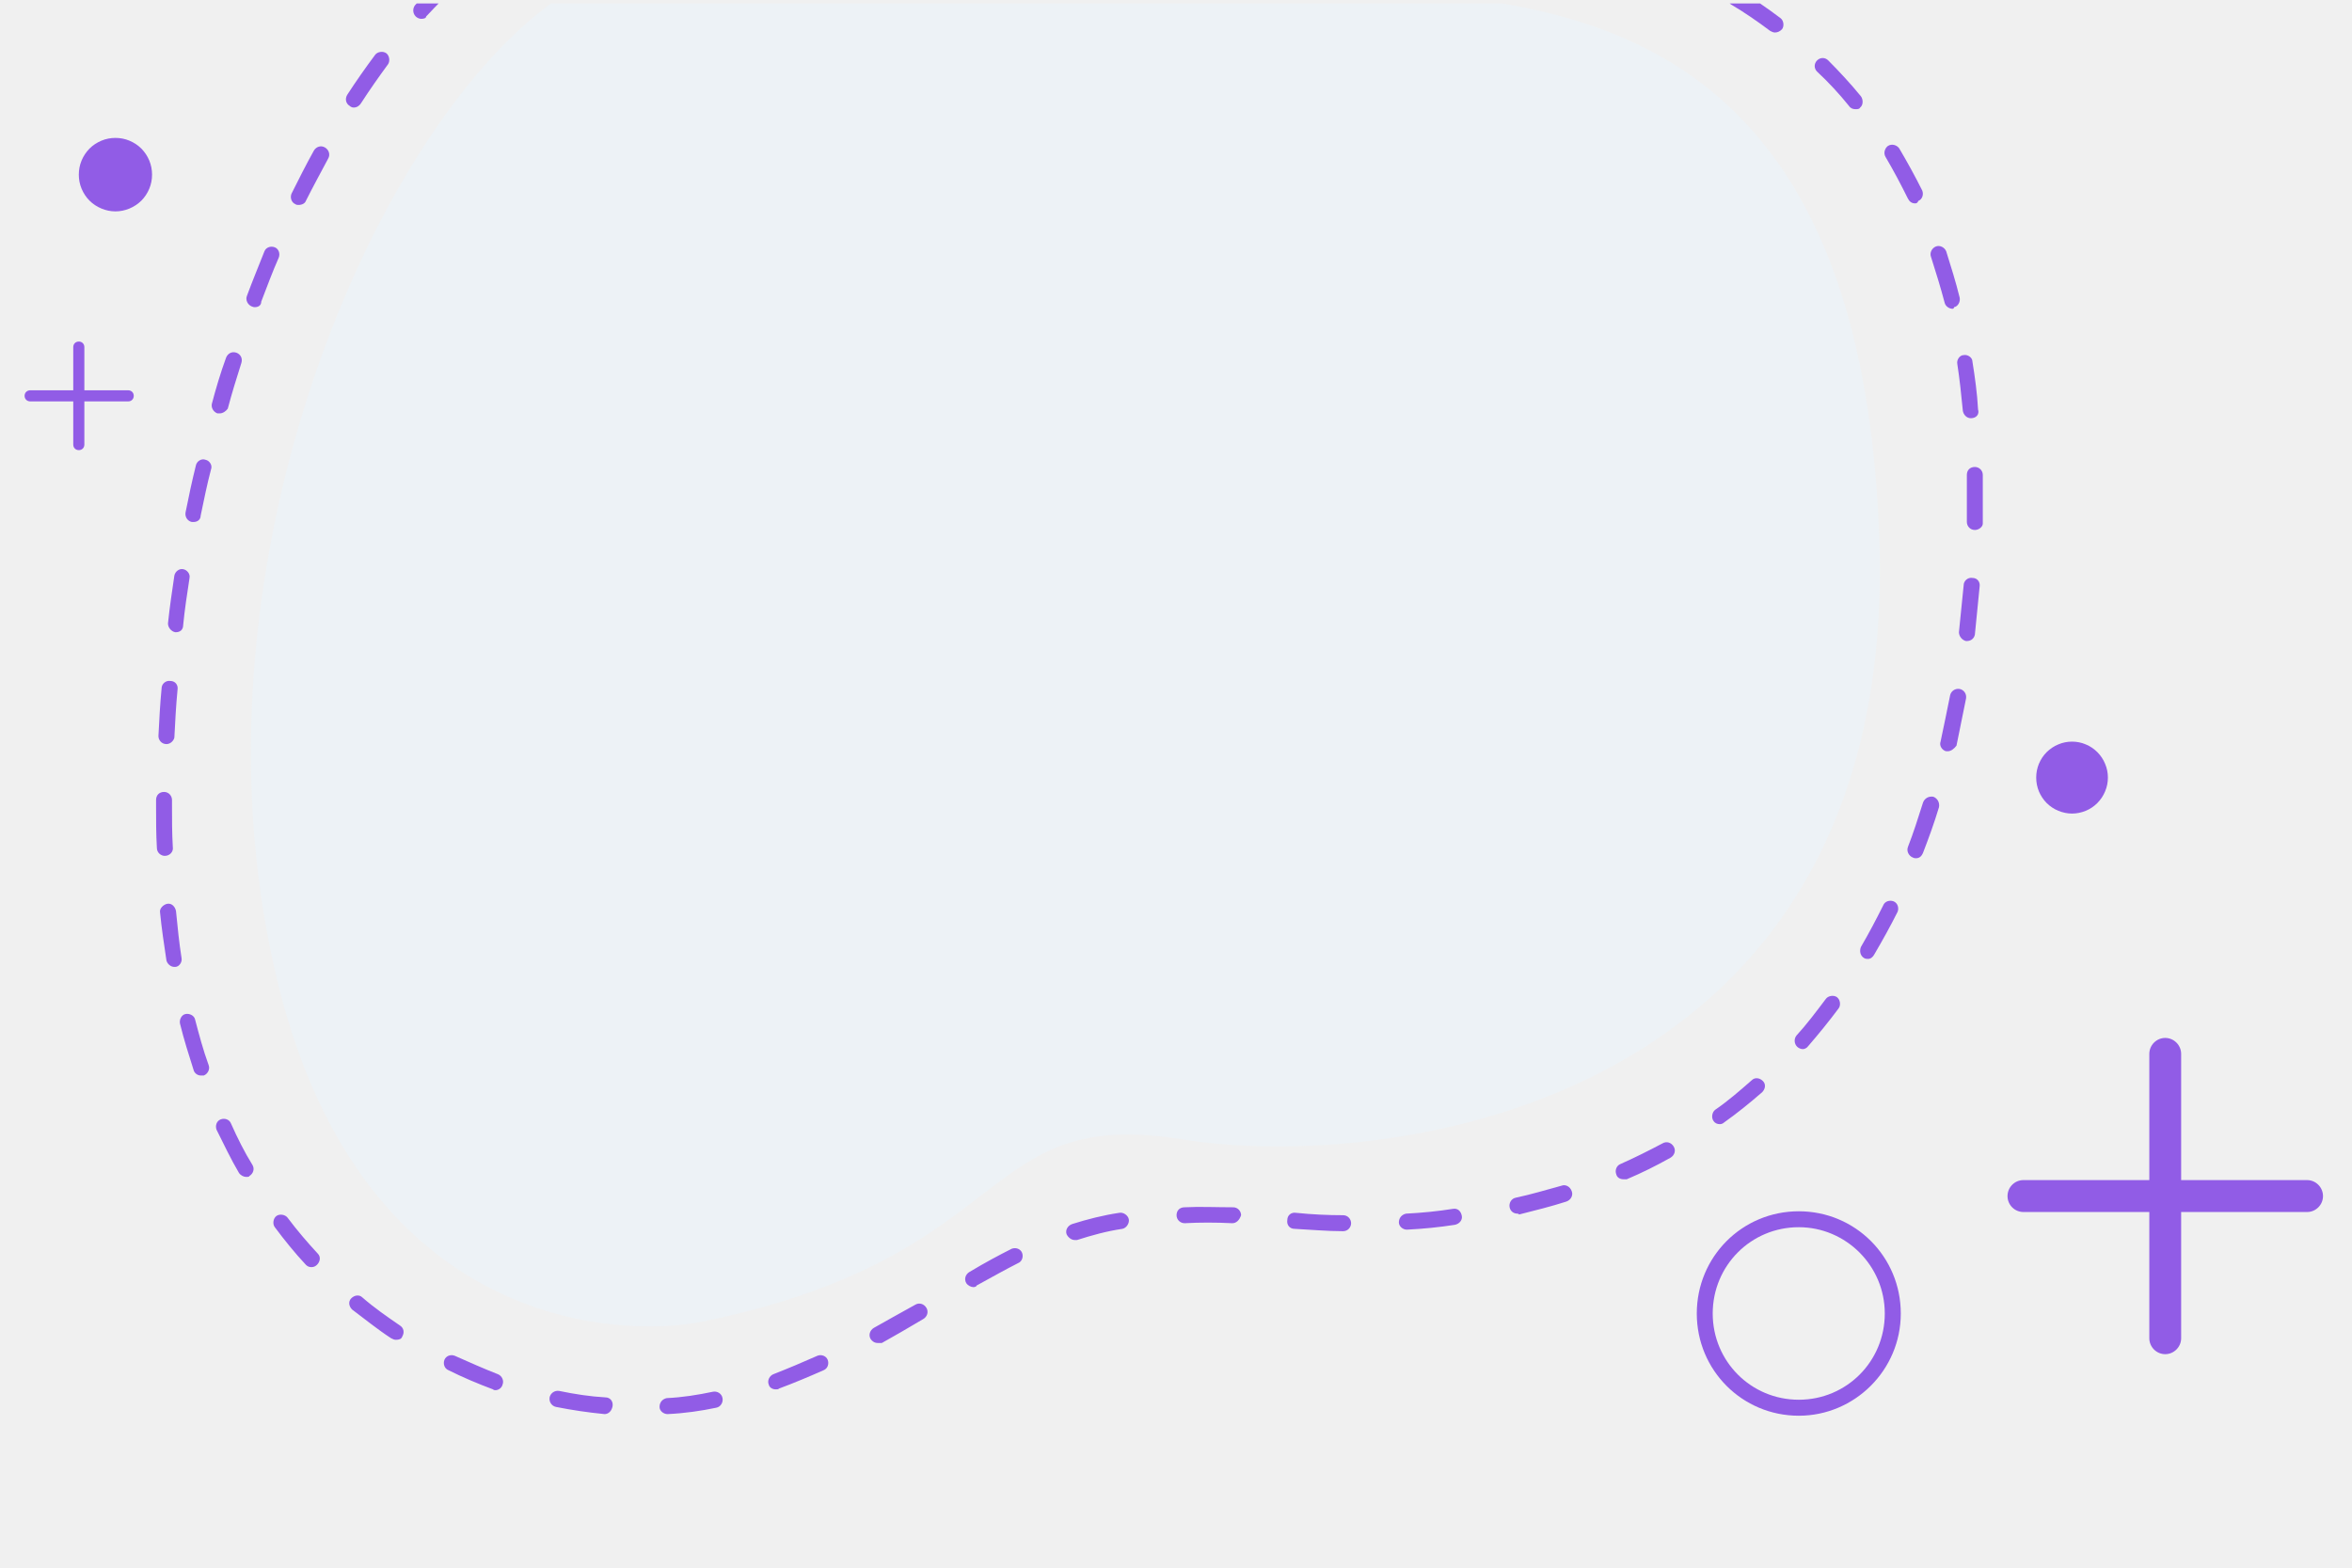
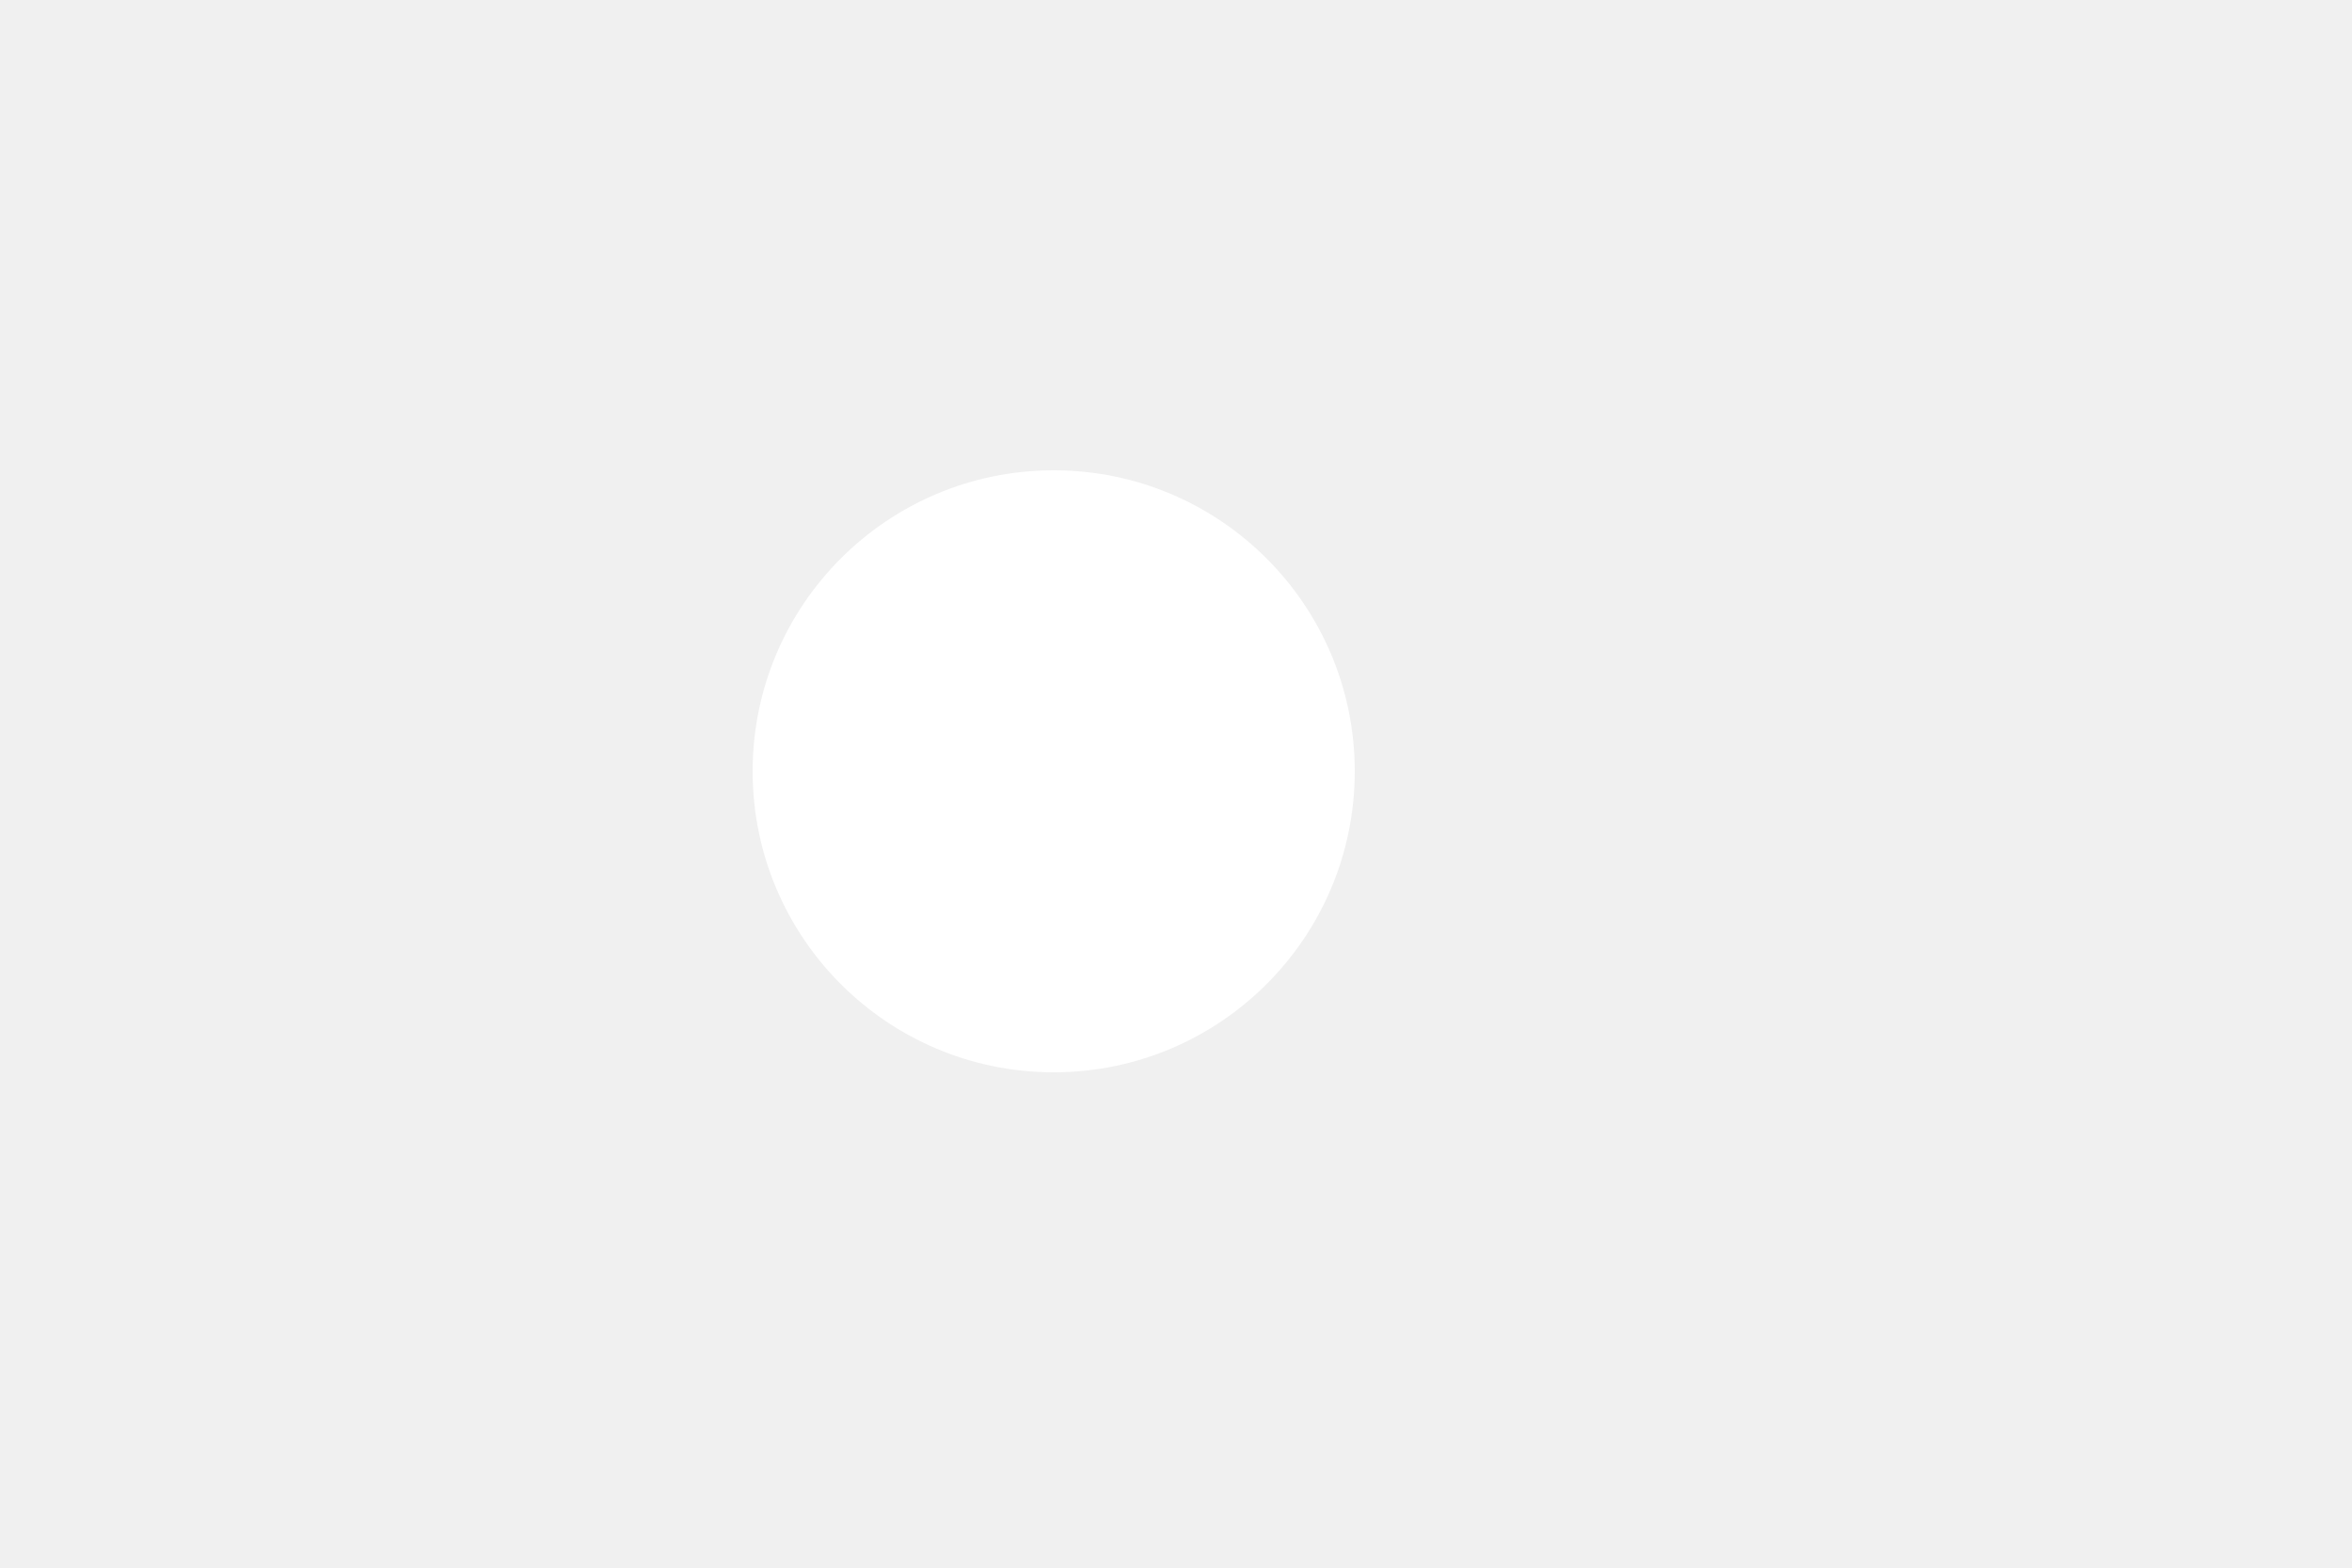
- <svg xmlns="http://www.w3.org/2000/svg" width="112.5" viewBox="0 0 112.5 75" height="75" version="1.0">
-   <defs>
-     <clipPath id="a">
-       <path d="M 12 0.164 L 90 0.164 L 90 64 L 12 64 Z M 12 0.164" />
-     </clipPath>
-     <clipPath id="b">
-       <path d="M 25.984 0.445 C 17.488 7.055 8.836 27.574 13.145 46.41 C 17.031 63.562 29.566 64.062 33.645 63.219 C 48.809 60.086 46.637 52.902 56.543 54.508 C 66.453 56.113 90.879 52.902 89.887 25.699 C 88.934 -1.504 71.75 0.254 62.832 -0.738 C 52.656 -1.887 35.625 -7.082 25.984 0.445 Z M 25.984 0.445" />
-     </clipPath>
-     <clipPath id="c">
-       <path d="M 7 0.164 L 95 0.164 L 95 67.73 L 7 67.73 Z M 7 0.164" />
-     </clipPath>
-     <clipPath id="d">
-       <path d="M 81 57 L 91 57 L 91 67.73 L 81 67.73 Z M 81 57" />
-     </clipPath>
-     <clipPath id="e">
-       <path d="M 96 49 L 111.27 49 L 111.27 65 L 96 65 Z M 96 49" />
-     </clipPath>
-     <clipPath id="f">
-       <path d="M 1.02 16 L 7 16 L 7 22 L 1.02 22 Z M 1.02 16" />
-     </clipPath>
-   </defs>
-   <g clip-path="url(#a)">
-     <g clip-path="url(#b)">
-       <path fill="#EDF2F6" d="M 8.836 0.164 L 8.836 64.062 L 90.879 64.062 L 90.879 0.164 Z M 8.836 0.164" />
-     </g>
-   </g>
-   <g clip-path="url(#c)">
-     <path fill="#915CE6" d="M 31.93 67.652 C 31.738 67.652 31.547 67.5 31.547 67.309 C 31.547 67.078 31.699 66.926 31.891 66.887 C 32.652 66.852 33.375 66.734 34.102 66.582 C 34.293 66.543 34.52 66.66 34.559 66.887 C 34.598 67.078 34.48 67.309 34.254 67.348 C 33.527 67.5 32.766 67.613 31.93 67.652 C 31.969 67.652 31.969 67.652 31.93 67.652 Z M 28.918 67.652 C 28.879 67.652 28.879 67.652 28.918 67.652 C 28.117 67.574 27.355 67.461 26.594 67.309 C 26.402 67.27 26.25 67.078 26.289 66.852 C 26.328 66.66 26.52 66.508 26.746 66.543 C 27.469 66.695 28.234 66.812 28.957 66.852 C 29.184 66.852 29.336 67.039 29.301 67.27 C 29.262 67.5 29.109 67.652 28.918 67.652 Z M 23.699 66.508 C 23.66 66.508 23.621 66.508 23.582 66.469 C 22.859 66.199 22.137 65.895 21.449 65.551 C 21.258 65.473 21.184 65.246 21.258 65.055 C 21.336 64.863 21.562 64.785 21.754 64.863 C 22.441 65.168 23.125 65.473 23.812 65.742 C 24.004 65.816 24.117 66.047 24.039 66.238 C 24.004 66.391 23.852 66.508 23.699 66.508 Z M 37.109 66.469 C 36.957 66.469 36.805 66.391 36.77 66.238 C 36.691 66.047 36.805 65.816 36.996 65.742 C 37.684 65.473 38.406 65.168 39.094 64.863 C 39.281 64.785 39.512 64.863 39.59 65.055 C 39.664 65.246 39.59 65.473 39.398 65.551 C 38.711 65.855 37.988 66.16 37.262 66.43 C 37.227 66.469 37.188 66.469 37.109 66.469 Z M 41.988 64.25 C 41.836 64.25 41.723 64.176 41.645 64.062 C 41.531 63.871 41.609 63.641 41.797 63.527 C 42.406 63.184 43.016 62.84 43.781 62.418 C 43.969 62.305 44.199 62.379 44.312 62.57 C 44.426 62.762 44.352 62.992 44.16 63.105 C 43.398 63.562 42.789 63.906 42.18 64.25 C 42.102 64.25 42.027 64.25 41.988 64.25 Z M 18.934 64.098 C 18.859 64.098 18.781 64.062 18.707 64.023 C 18.059 63.602 17.449 63.105 16.84 62.648 C 16.688 62.496 16.648 62.266 16.801 62.113 C 16.953 61.961 17.184 61.922 17.336 62.074 C 17.906 62.57 18.516 62.992 19.125 63.41 C 19.316 63.527 19.355 63.754 19.238 63.945 C 19.203 64.062 19.086 64.098 18.934 64.098 Z M 46.562 61.578 C 46.445 61.578 46.293 61.5 46.219 61.387 C 46.105 61.195 46.18 60.965 46.371 60.852 C 47.133 60.395 47.781 60.051 48.391 59.742 C 48.582 59.668 48.809 59.742 48.887 59.934 C 48.961 60.125 48.887 60.355 48.695 60.43 C 48.086 60.738 47.477 61.082 46.715 61.5 C 46.715 61.539 46.637 61.578 46.562 61.578 Z M 14.895 60.621 C 14.781 60.621 14.703 60.582 14.629 60.508 C 14.094 59.934 13.602 59.324 13.145 58.711 C 13.027 58.559 13.066 58.293 13.219 58.176 C 13.371 58.062 13.637 58.102 13.754 58.254 C 14.211 58.863 14.703 59.438 15.199 59.973 C 15.352 60.125 15.316 60.355 15.164 60.508 C 15.086 60.582 15.012 60.621 14.895 60.621 Z M 51.402 59.324 C 51.25 59.324 51.098 59.207 51.02 59.055 C 50.945 58.863 51.059 58.637 51.285 58.559 C 52.012 58.328 52.773 58.137 53.535 58.023 C 53.727 57.984 53.953 58.137 53.992 58.328 C 54.031 58.52 53.879 58.75 53.688 58.789 C 52.926 58.902 52.238 59.094 51.516 59.324 C 51.477 59.324 51.438 59.324 51.402 59.324 Z M 64.242 58.902 C 63.48 58.902 62.68 58.828 61.918 58.789 C 61.688 58.789 61.535 58.598 61.574 58.367 C 61.574 58.137 61.766 57.984 61.992 58.023 C 62.758 58.102 63.52 58.137 64.242 58.137 C 64.473 58.137 64.625 58.328 64.625 58.52 C 64.625 58.711 64.473 58.902 64.242 58.902 Z M 67.289 58.828 C 67.102 58.828 66.91 58.672 66.91 58.48 C 66.91 58.254 67.062 58.102 67.254 58.062 C 68.016 58.023 68.777 57.949 69.5 57.832 C 69.73 57.793 69.883 57.949 69.922 58.176 C 69.957 58.367 69.805 58.559 69.578 58.598 C 68.852 58.711 68.09 58.789 67.289 58.828 C 67.328 58.828 67.289 58.828 67.289 58.828 Z M 58.945 58.52 C 58.906 58.52 58.906 58.52 58.945 58.52 C 58.145 58.48 57.383 58.48 56.66 58.52 C 56.469 58.52 56.277 58.367 56.277 58.137 C 56.277 57.91 56.43 57.758 56.66 57.758 C 57.383 57.719 58.184 57.758 58.984 57.758 C 59.211 57.758 59.363 57.949 59.363 58.137 C 59.289 58.367 59.137 58.52 58.945 58.52 Z M 72.586 58.062 C 72.398 58.062 72.246 57.949 72.207 57.758 C 72.168 57.566 72.281 57.336 72.512 57.297 C 73.234 57.145 73.996 56.914 74.684 56.727 C 74.875 56.648 75.102 56.762 75.18 56.992 C 75.254 57.184 75.141 57.414 74.91 57.488 C 74.188 57.719 73.426 57.91 72.664 58.102 C 72.625 58.062 72.586 58.062 72.586 58.062 Z M 77.656 56.418 C 77.504 56.418 77.352 56.344 77.312 56.191 C 77.234 56 77.312 55.77 77.504 55.691 C 78.188 55.387 78.875 55.043 79.523 54.699 C 79.715 54.586 79.941 54.66 80.055 54.852 C 80.172 55.043 80.094 55.273 79.902 55.387 C 79.219 55.77 78.531 56.113 77.809 56.418 C 77.73 56.418 77.695 56.418 77.656 56.418 Z M 11.77 56.305 C 11.656 56.305 11.504 56.227 11.43 56.113 C 11.047 55.465 10.703 54.738 10.359 54.051 C 10.285 53.859 10.359 53.629 10.551 53.555 C 10.742 53.477 10.973 53.555 11.047 53.746 C 11.352 54.434 11.695 55.121 12.074 55.73 C 12.191 55.922 12.113 56.152 11.922 56.266 C 11.922 56.305 11.848 56.305 11.77 56.305 Z M 82.266 53.781 C 82.152 53.781 82.039 53.746 81.961 53.629 C 81.848 53.477 81.887 53.211 82.039 53.094 C 82.648 52.676 83.219 52.18 83.789 51.68 C 83.941 51.527 84.172 51.566 84.324 51.719 C 84.477 51.871 84.438 52.102 84.285 52.254 C 83.715 52.75 83.105 53.246 82.457 53.707 C 82.418 53.746 82.344 53.781 82.266 53.781 Z M 9.598 51.453 C 9.445 51.453 9.293 51.336 9.258 51.184 C 9.027 50.457 8.797 49.734 8.609 48.969 C 8.57 48.777 8.684 48.547 8.875 48.512 C 9.066 48.473 9.293 48.586 9.332 48.777 C 9.523 49.504 9.715 50.23 9.98 50.957 C 10.055 51.148 9.941 51.375 9.75 51.453 C 9.676 51.453 9.637 51.453 9.598 51.453 Z M 86.23 50.191 C 86.152 50.191 86.039 50.152 85.961 50.078 C 85.809 49.926 85.809 49.695 85.926 49.543 C 86.418 49.008 86.875 48.395 87.336 47.785 C 87.449 47.633 87.715 47.594 87.867 47.707 C 88.02 47.824 88.059 48.09 87.945 48.242 C 87.488 48.855 86.992 49.465 86.496 50.039 C 86.418 50.152 86.305 50.191 86.23 50.191 Z M 8.34 46.258 C 8.152 46.258 8 46.102 7.961 45.949 C 7.848 45.188 7.73 44.422 7.656 43.656 C 7.617 43.469 7.809 43.277 8 43.238 C 8.227 43.199 8.379 43.391 8.418 43.582 C 8.492 44.344 8.57 45.109 8.684 45.836 C 8.723 46.027 8.57 46.258 8.379 46.258 C 8.418 46.258 8.379 46.258 8.34 46.258 Z M 89.355 45.875 C 89.277 45.875 89.238 45.875 89.164 45.836 C 88.973 45.723 88.934 45.492 89.012 45.301 C 89.391 44.652 89.734 44 90.078 43.312 C 90.152 43.121 90.383 43.047 90.574 43.121 C 90.766 43.199 90.84 43.43 90.766 43.621 C 90.422 44.309 90.039 44.996 89.66 45.645 C 89.582 45.797 89.469 45.875 89.355 45.875 Z M 91.641 41.059 C 91.602 41.059 91.562 41.059 91.488 41.023 C 91.297 40.945 91.184 40.715 91.258 40.523 C 91.527 39.836 91.754 39.109 91.984 38.387 C 92.059 38.195 92.25 38.078 92.477 38.117 C 92.668 38.195 92.785 38.387 92.746 38.613 C 92.516 39.379 92.25 40.105 91.984 40.793 C 91.906 40.984 91.793 41.059 91.641 41.059 Z M 7.883 40.945 C 7.695 40.945 7.504 40.793 7.504 40.562 C 7.465 39.914 7.465 39.227 7.465 38.539 L 7.465 38.27 C 7.465 38.043 7.617 37.887 7.848 37.887 C 8.074 37.887 8.227 38.078 8.227 38.27 L 8.227 38.539 C 8.227 39.188 8.227 39.875 8.266 40.523 C 8.305 40.754 8.113 40.945 7.883 40.945 C 7.922 40.945 7.922 40.945 7.883 40.945 Z M 93.164 35.941 C 93.125 35.941 93.09 35.941 93.09 35.941 C 92.898 35.902 92.746 35.672 92.82 35.48 C 92.973 34.754 93.125 34.031 93.277 33.266 C 93.316 33.074 93.508 32.922 93.734 32.961 C 93.926 32.996 94.078 33.188 94.039 33.418 C 93.887 34.184 93.734 34.945 93.582 35.672 C 93.469 35.824 93.316 35.941 93.164 35.941 Z M 7.961 35.598 C 7.961 35.598 7.922 35.598 7.961 35.598 C 7.73 35.598 7.578 35.406 7.578 35.215 C 7.617 34.449 7.656 33.688 7.73 32.922 C 7.73 32.73 7.922 32.539 8.152 32.578 C 8.379 32.578 8.531 32.77 8.492 32.996 C 8.418 33.762 8.379 34.527 8.34 35.289 C 8.305 35.441 8.152 35.598 7.961 35.598 Z M 94.078 30.668 C 94.078 30.668 94.039 30.668 94.039 30.668 C 93.852 30.629 93.699 30.438 93.699 30.246 C 93.773 29.52 93.852 28.758 93.926 27.992 C 93.926 27.801 94.117 27.609 94.344 27.648 C 94.574 27.648 94.727 27.84 94.688 28.07 C 94.613 28.832 94.535 29.598 94.461 30.363 C 94.422 30.551 94.27 30.668 94.078 30.668 Z M 8.418 30.246 C 8.418 30.246 8.379 30.246 8.379 30.246 C 8.188 30.207 8.035 30.02 8.035 29.828 C 8.113 29.062 8.227 28.297 8.34 27.535 C 8.379 27.344 8.57 27.191 8.762 27.23 C 8.949 27.266 9.105 27.457 9.066 27.648 C 8.949 28.414 8.836 29.141 8.762 29.902 C 8.762 30.133 8.609 30.246 8.418 30.246 Z M 94.461 25.355 C 94.23 25.355 94.078 25.164 94.078 24.973 C 94.078 24.555 94.078 24.133 94.078 23.715 C 94.078 23.371 94.078 23.027 94.078 22.719 C 94.078 22.492 94.23 22.34 94.461 22.34 C 94.652 22.34 94.84 22.492 94.84 22.719 C 94.84 23.062 94.84 23.406 94.84 23.75 C 94.84 24.172 94.84 24.594 94.84 25.051 C 94.84 25.203 94.652 25.355 94.461 25.355 Z M 9.258 24.973 C 9.219 24.973 9.219 24.973 9.18 24.973 C 8.988 24.938 8.836 24.746 8.875 24.516 C 9.027 23.75 9.18 23.027 9.371 22.262 C 9.41 22.07 9.637 21.918 9.828 21.996 C 10.02 22.031 10.172 22.262 10.094 22.453 C 9.902 23.18 9.75 23.941 9.598 24.668 C 9.598 24.859 9.445 24.973 9.258 24.973 Z M 94.27 20.008 C 94.078 20.008 93.926 19.855 93.887 19.664 C 93.812 18.898 93.734 18.137 93.621 17.41 C 93.582 17.219 93.734 16.988 93.926 16.988 C 94.117 16.949 94.344 17.105 94.344 17.293 C 94.461 18.02 94.574 18.824 94.613 19.586 C 94.688 19.816 94.535 20.008 94.27 20.008 C 94.309 20.008 94.309 20.008 94.27 20.008 Z M 10.512 19.777 C 10.477 19.777 10.438 19.777 10.398 19.777 C 10.207 19.703 10.094 19.512 10.133 19.32 C 10.324 18.594 10.551 17.828 10.816 17.105 C 10.895 16.914 11.086 16.797 11.312 16.875 C 11.504 16.949 11.617 17.141 11.543 17.371 C 11.312 18.098 11.086 18.824 10.895 19.551 C 10.816 19.664 10.664 19.777 10.512 19.777 Z M 93.395 14.773 C 93.242 14.773 93.051 14.66 93.012 14.469 C 92.82 13.742 92.594 13.016 92.363 12.289 C 92.289 12.098 92.402 11.871 92.594 11.793 C 92.785 11.715 93.012 11.832 93.09 12.023 C 93.316 12.746 93.547 13.473 93.734 14.238 C 93.773 14.43 93.66 14.66 93.469 14.695 C 93.469 14.734 93.43 14.773 93.395 14.773 Z M 12.191 14.695 C 12.152 14.695 12.113 14.695 12.039 14.66 C 11.848 14.582 11.734 14.352 11.809 14.16 C 12.074 13.438 12.379 12.711 12.648 12.023 C 12.723 11.832 12.953 11.754 13.145 11.832 C 13.332 11.906 13.41 12.137 13.332 12.328 C 13.027 13.016 12.762 13.742 12.496 14.43 C 12.496 14.621 12.344 14.695 12.191 14.695 Z M 14.285 9.805 C 14.246 9.805 14.172 9.805 14.133 9.77 C 13.941 9.691 13.867 9.461 13.941 9.27 C 14.285 8.582 14.629 7.895 15.012 7.207 C 15.125 7.016 15.352 6.941 15.543 7.055 C 15.734 7.168 15.809 7.398 15.695 7.59 C 15.352 8.238 14.973 8.926 14.629 9.613 C 14.59 9.73 14.438 9.805 14.285 9.805 Z M 91.602 9.73 C 91.449 9.73 91.336 9.652 91.258 9.5 C 90.918 8.812 90.574 8.164 90.191 7.512 C 90.078 7.324 90.152 7.094 90.305 6.98 C 90.496 6.863 90.727 6.941 90.84 7.094 C 91.223 7.742 91.602 8.43 91.945 9.117 C 92.02 9.309 91.945 9.539 91.754 9.613 C 91.715 9.73 91.641 9.73 91.602 9.73 Z M 88.742 5.223 C 88.629 5.223 88.516 5.184 88.438 5.066 C 87.98 4.496 87.449 3.922 86.914 3.426 C 86.762 3.273 86.762 3.043 86.914 2.891 C 87.066 2.738 87.297 2.738 87.449 2.891 C 87.98 3.426 88.516 4 89.012 4.609 C 89.125 4.762 89.125 5.031 88.973 5.145 C 88.934 5.223 88.859 5.223 88.742 5.223 Z M 16.914 5.145 C 16.84 5.145 16.762 5.105 16.727 5.066 C 16.535 4.953 16.496 4.723 16.609 4.535 C 17.031 3.883 17.488 3.234 17.945 2.621 C 18.059 2.469 18.324 2.434 18.477 2.547 C 18.629 2.66 18.668 2.93 18.555 3.082 C 18.133 3.656 17.676 4.305 17.258 4.953 C 17.184 5.066 17.066 5.145 16.914 5.145 Z M 84.895 1.555 C 84.82 1.555 84.742 1.516 84.668 1.477 C 84.059 1.02 83.449 0.598 82.801 0.215 C 82.609 0.102 82.57 -0.129 82.684 -0.32 C 82.801 -0.512 83.027 -0.547 83.219 -0.434 C 83.906 -0.051 84.551 0.406 85.164 0.867 C 85.316 0.98 85.352 1.246 85.238 1.398 C 85.125 1.516 85.008 1.555 84.895 1.555 Z M 20.152 0.902 C 20.078 0.902 19.965 0.867 19.887 0.789 C 19.734 0.637 19.734 0.406 19.848 0.254 C 20.383 -0.32 20.953 -0.891 21.488 -1.391 C 21.641 -1.543 21.867 -1.504 22.02 -1.352 C 22.172 -1.199 22.137 -0.969 21.984 -0.816 C 21.449 -0.32 20.918 0.215 20.383 0.789 C 20.383 0.867 20.27 0.902 20.152 0.902 Z M 80.285 -1.121 C 80.246 -1.121 80.172 -1.121 80.133 -1.16 C 79.445 -1.465 78.762 -1.734 78.035 -2 C 77.848 -2.078 77.73 -2.27 77.809 -2.496 C 77.883 -2.688 78.074 -2.801 78.305 -2.727 C 79.027 -2.457 79.75 -2.191 80.477 -1.887 C 80.664 -1.809 80.742 -1.578 80.664 -1.391 C 80.59 -1.199 80.438 -1.121 80.285 -1.121 Z M 24.191 -2.613 C 24.078 -2.613 23.965 -2.688 23.887 -2.801 C 23.773 -2.992 23.812 -3.223 24.004 -3.336 C 24.688 -3.797 25.375 -4.141 26.059 -4.445 C 26.52 -4.637 27.012 -4.828 27.508 -5.02 C 27.699 -5.094 27.926 -4.98 28.004 -4.789 C 28.082 -4.598 27.965 -4.367 27.773 -4.293 C 27.242 -4.102 26.785 -3.91 26.328 -3.719 C 25.68 -3.453 25.031 -3.07 24.383 -2.648 C 24.348 -2.613 24.27 -2.613 24.191 -2.613 Z M 75.215 -2.801 C 75.18 -2.801 75.141 -2.801 75.141 -2.801 C 74.418 -2.957 73.656 -3.109 72.93 -3.262 C 72.738 -3.301 72.586 -3.492 72.625 -3.68 C 72.664 -3.871 72.855 -4.023 73.043 -3.988 C 73.809 -3.871 74.57 -3.719 75.332 -3.527 C 75.52 -3.492 75.676 -3.262 75.598 -3.07 C 75.559 -2.918 75.406 -2.801 75.215 -2.801 Z M 69.957 -3.605 C 69.957 -3.605 69.922 -3.605 69.957 -3.605 C 69.73 -3.605 69.5 -3.645 69.309 -3.645 C 68.816 -3.68 68.242 -3.719 67.633 -3.758 C 67.441 -3.797 67.254 -3.949 67.289 -4.18 C 67.328 -4.367 67.48 -4.559 67.711 -4.523 C 68.32 -4.445 68.852 -4.406 69.348 -4.406 C 69.539 -4.406 69.766 -4.367 69.957 -4.367 C 70.188 -4.367 70.34 -4.18 70.301 -3.949 C 70.34 -3.758 70.148 -3.605 69.957 -3.605 Z M 64.66 -4.102 C 64.66 -4.102 64.625 -4.102 64.625 -4.102 C 63.898 -4.18 63.137 -4.293 62.336 -4.367 C 62.145 -4.406 61.992 -4.598 61.992 -4.789 C 62.031 -4.98 62.223 -5.133 62.414 -5.133 C 63.215 -5.02 63.938 -4.941 64.699 -4.867 C 64.891 -4.828 65.043 -4.637 65.043 -4.445 C 65.004 -4.254 64.852 -4.102 64.66 -4.102 Z M 59.363 -4.789 C 59.363 -4.789 59.328 -4.789 59.328 -4.789 C 58.602 -4.867 57.84 -4.98 57.039 -5.059 C 56.852 -5.094 56.699 -5.285 56.699 -5.477 C 56.734 -5.668 56.926 -5.82 57.117 -5.82 C 57.879 -5.746 58.641 -5.629 59.402 -5.555 C 59.594 -5.516 59.746 -5.324 59.746 -5.133 C 59.707 -4.902 59.555 -4.789 59.363 -4.789 Z M 30.52 -5.133 C 30.328 -5.133 30.176 -5.246 30.137 -5.438 C 30.102 -5.629 30.215 -5.859 30.406 -5.898 C 31.129 -6.051 31.891 -6.203 32.652 -6.355 C 32.844 -6.395 33.07 -6.242 33.07 -6.051 C 33.109 -5.859 32.957 -5.629 32.766 -5.629 C 32.004 -5.516 31.242 -5.363 30.559 -5.172 C 30.594 -5.133 30.559 -5.133 30.52 -5.133 Z M 54.066 -5.402 C 54.066 -5.402 54.031 -5.402 54.031 -5.402 C 53.27 -5.477 52.504 -5.555 51.742 -5.629 C 51.555 -5.668 51.363 -5.82 51.402 -6.051 C 51.438 -6.281 51.59 -6.395 51.82 -6.395 C 52.582 -6.316 53.344 -6.242 54.105 -6.164 C 54.297 -6.125 54.449 -5.938 54.449 -5.746 C 54.41 -5.555 54.258 -5.402 54.066 -5.402 Z M 48.734 -5.898 C 47.934 -5.973 47.172 -6.012 46.445 -6.051 C 46.219 -6.051 46.066 -6.242 46.105 -6.469 C 46.105 -6.699 46.293 -6.852 46.523 -6.812 C 47.285 -6.777 48.047 -6.738 48.809 -6.66 C 49.039 -6.66 49.191 -6.469 49.152 -6.242 C 49.113 -6.051 48.922 -5.898 48.734 -5.898 Z M 35.777 -5.938 C 35.586 -5.938 35.434 -6.09 35.395 -6.281 C 35.359 -6.469 35.547 -6.66 35.738 -6.699 C 36.465 -6.777 37.262 -6.812 38.027 -6.852 C 38.254 -6.852 38.406 -6.699 38.406 -6.508 C 38.406 -6.281 38.254 -6.125 38.062 -6.125 C 37.301 -6.09 36.539 -6.012 35.777 -5.938 C 35.816 -5.938 35.816 -5.938 35.777 -5.938 Z M 43.398 -6.164 C 42.75 -6.164 42.102 -6.203 41.457 -6.203 L 41.113 -6.203 C 40.922 -6.203 40.73 -6.355 40.73 -6.586 C 40.73 -6.812 40.883 -6.969 41.113 -6.969 L 41.457 -6.969 C 42.102 -6.969 42.75 -6.969 43.398 -6.93 C 43.629 -6.93 43.781 -6.738 43.781 -6.547 C 43.781 -6.355 43.629 -6.164 43.398 -6.164 Z M 43.398 -6.164" />
-   </g>
-   <g clip-path="url(#d)">
-     <path fill="#915CE6" d="M 86.039 67.73 C 83.332 67.73 81.16 65.551 81.16 62.84 C 81.16 60.125 83.332 57.949 86.039 57.949 C 88.742 57.949 90.918 60.125 90.918 62.84 C 90.918 65.551 88.707 67.73 86.039 67.73 Z M 86.039 58.711 C 83.754 58.711 81.922 60.547 81.922 62.84 C 81.922 65.129 83.754 66.965 86.039 66.965 C 88.324 66.965 90.152 65.129 90.152 62.84 C 90.152 60.547 88.285 58.711 86.039 58.711 Z M 86.039 58.711" />
-   </g>
-   <path fill="#915CE6" d="M 100.824 37.199 C 100.824 37.43 100.781 37.648 100.691 37.859 C 100.605 38.07 100.48 38.254 100.32 38.418 C 100.16 38.578 99.977 38.703 99.766 38.789 C 99.555 38.875 99.336 38.922 99.109 38.922 C 98.883 38.922 98.664 38.875 98.453 38.789 C 98.242 38.703 98.059 38.578 97.895 38.418 C 97.734 38.254 97.613 38.07 97.523 37.859 C 97.438 37.648 97.395 37.43 97.395 37.199 C 97.395 36.973 97.438 36.754 97.523 36.543 C 97.613 36.332 97.734 36.145 97.895 35.984 C 98.059 35.824 98.242 35.699 98.453 35.613 C 98.664 35.523 98.883 35.48 99.109 35.48 C 99.336 35.48 99.555 35.523 99.766 35.613 C 99.977 35.699 100.16 35.824 100.32 35.984 C 100.48 36.145 100.605 36.332 100.691 36.543 C 100.781 36.754 100.824 36.973 100.824 37.199 Z M 100.824 37.199" />
-   <g clip-path="url(#e)">
-     <path fill="#915CE6" d="M 110.352 56.457 L 104.328 56.457 L 104.328 50.422 C 104.328 50 103.984 49.656 103.566 49.656 C 103.148 49.656 102.805 50 102.805 50.422 L 102.805 56.457 L 96.785 56.457 C 96.363 56.457 96.023 56.801 96.023 57.223 C 96.023 57.641 96.363 57.984 96.785 57.984 L 102.805 57.984 L 102.805 64.023 C 102.805 64.441 103.148 64.785 103.566 64.785 C 103.984 64.785 104.328 64.441 104.328 64.023 L 104.328 57.984 L 110.352 57.984 C 110.77 57.984 111.113 57.641 111.113 57.223 C 111.113 56.801 110.77 56.457 110.352 56.457 Z M 110.352 56.457" />
-   </g>
-   <g clip-path="url(#f)">
-     <path fill="#915CE6" d="M 6.133 18.672 L 4.035 18.672 L 4.035 16.605 C 4.035 16.453 3.922 16.34 3.77 16.34 C 3.617 16.34 3.504 16.453 3.504 16.605 L 3.504 18.672 L 1.445 18.672 C 1.293 18.672 1.176 18.785 1.176 18.938 C 1.176 19.09 1.293 19.203 1.445 19.203 L 3.504 19.203 L 3.504 21.27 C 3.504 21.422 3.617 21.535 3.77 21.535 C 3.922 21.535 4.035 21.422 4.035 21.27 L 4.035 19.203 L 6.133 19.203 C 6.285 19.203 6.398 19.09 6.398 18.938 C 6.398 18.785 6.285 18.672 6.133 18.672 Z M 6.133 18.672" />
-   </g>
-   <path fill="#915CE6" d="M 7.273 8.355 C 7.273 8.586 7.23 8.812 7.141 9.027 C 7.051 9.242 6.926 9.434 6.762 9.598 C 6.598 9.762 6.406 9.887 6.191 9.977 C 5.977 10.066 5.754 10.113 5.523 10.113 C 5.289 10.113 5.066 10.066 4.852 9.977 C 4.637 9.887 4.445 9.762 4.281 9.598 C 4.117 9.434 3.992 9.242 3.902 9.027 C 3.812 8.812 3.77 8.586 3.77 8.355 C 3.77 8.121 3.812 7.898 3.902 7.68 C 3.992 7.465 4.117 7.277 4.281 7.109 C 4.445 6.945 4.637 6.82 4.852 6.73 C 5.066 6.641 5.289 6.598 5.523 6.598 C 5.754 6.598 5.977 6.641 6.191 6.73 C 6.406 6.82 6.598 6.945 6.762 7.109 C 6.926 7.277 7.051 7.465 7.141 7.68 C 7.23 7.898 7.273 8.121 7.273 8.355 Z M 7.273 8.355" />
+ <svg xmlns="http://www.w3.org/2000/svg" version="1.1" id="Camada_1" x="0px" y="0px" viewBox="0 0 112.5 75" style="enable-background:new 0 0 112.5 75;" xml:space="preserve">
+   <style type="text/css">
+ 	.st0{fill:#FFFFFF;}
+ </style>
+   <circle class="st0" cx="50.4" cy="36.9" r="14.4" />
</svg>
